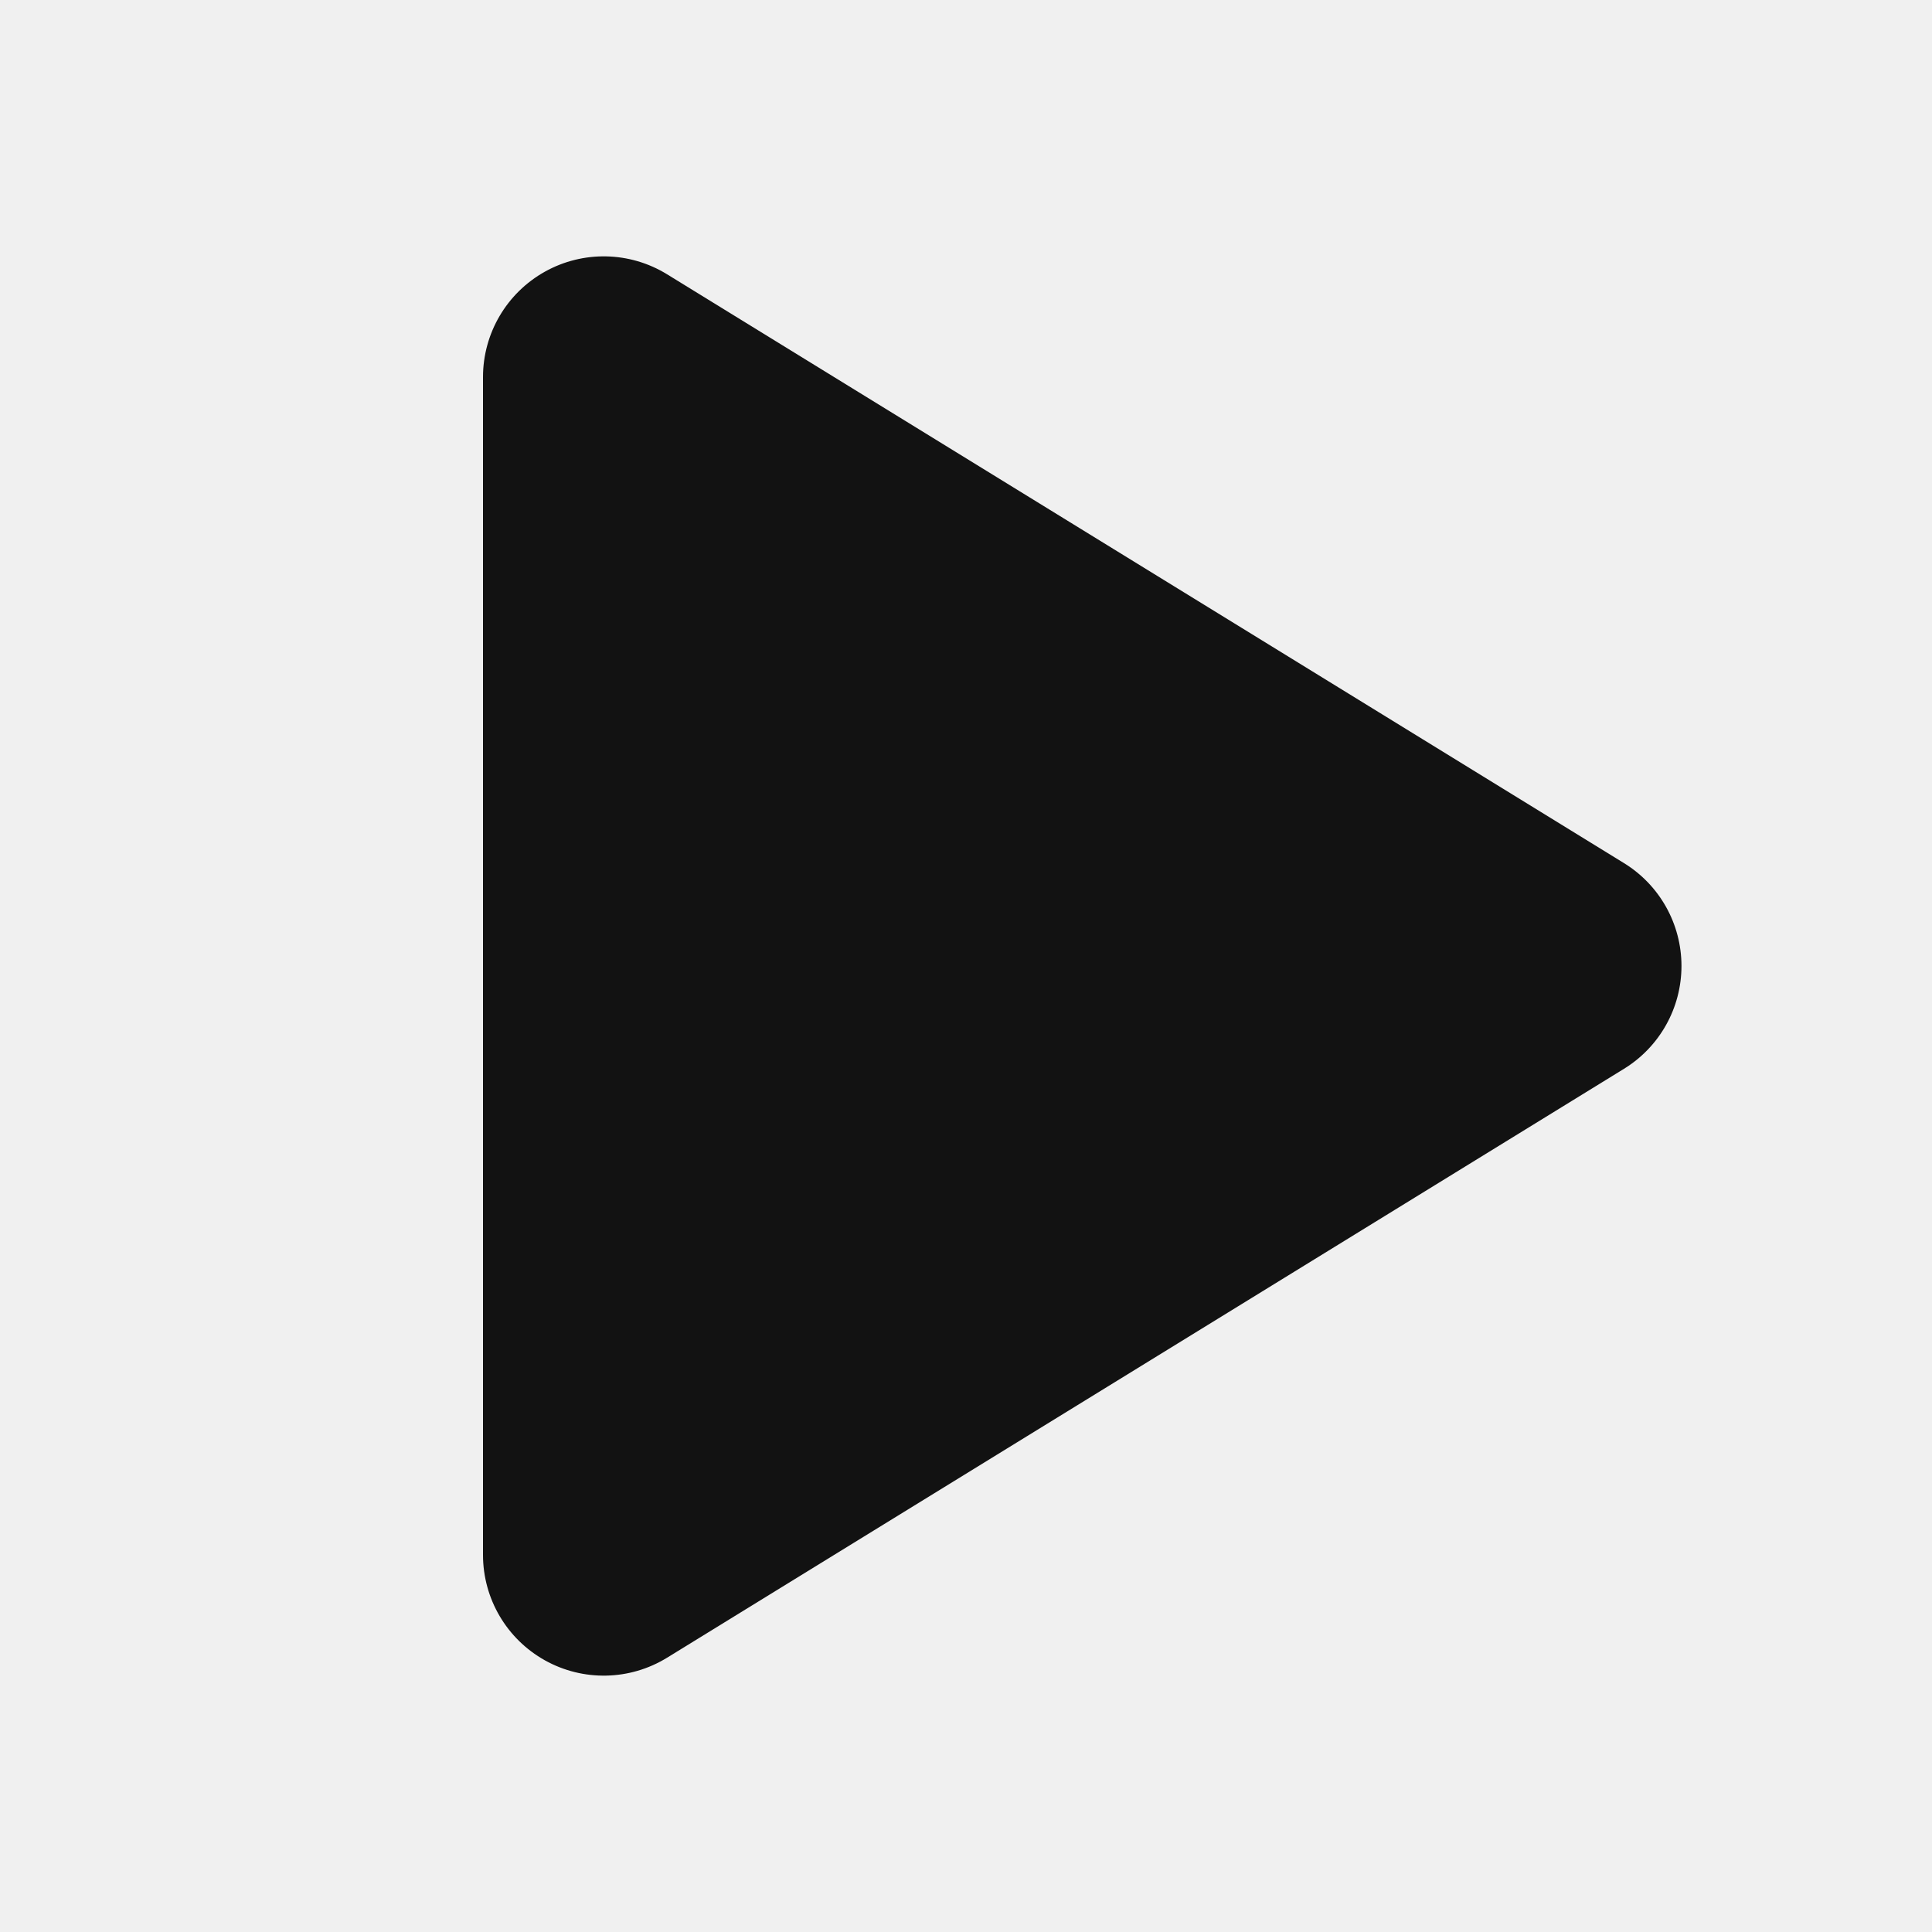
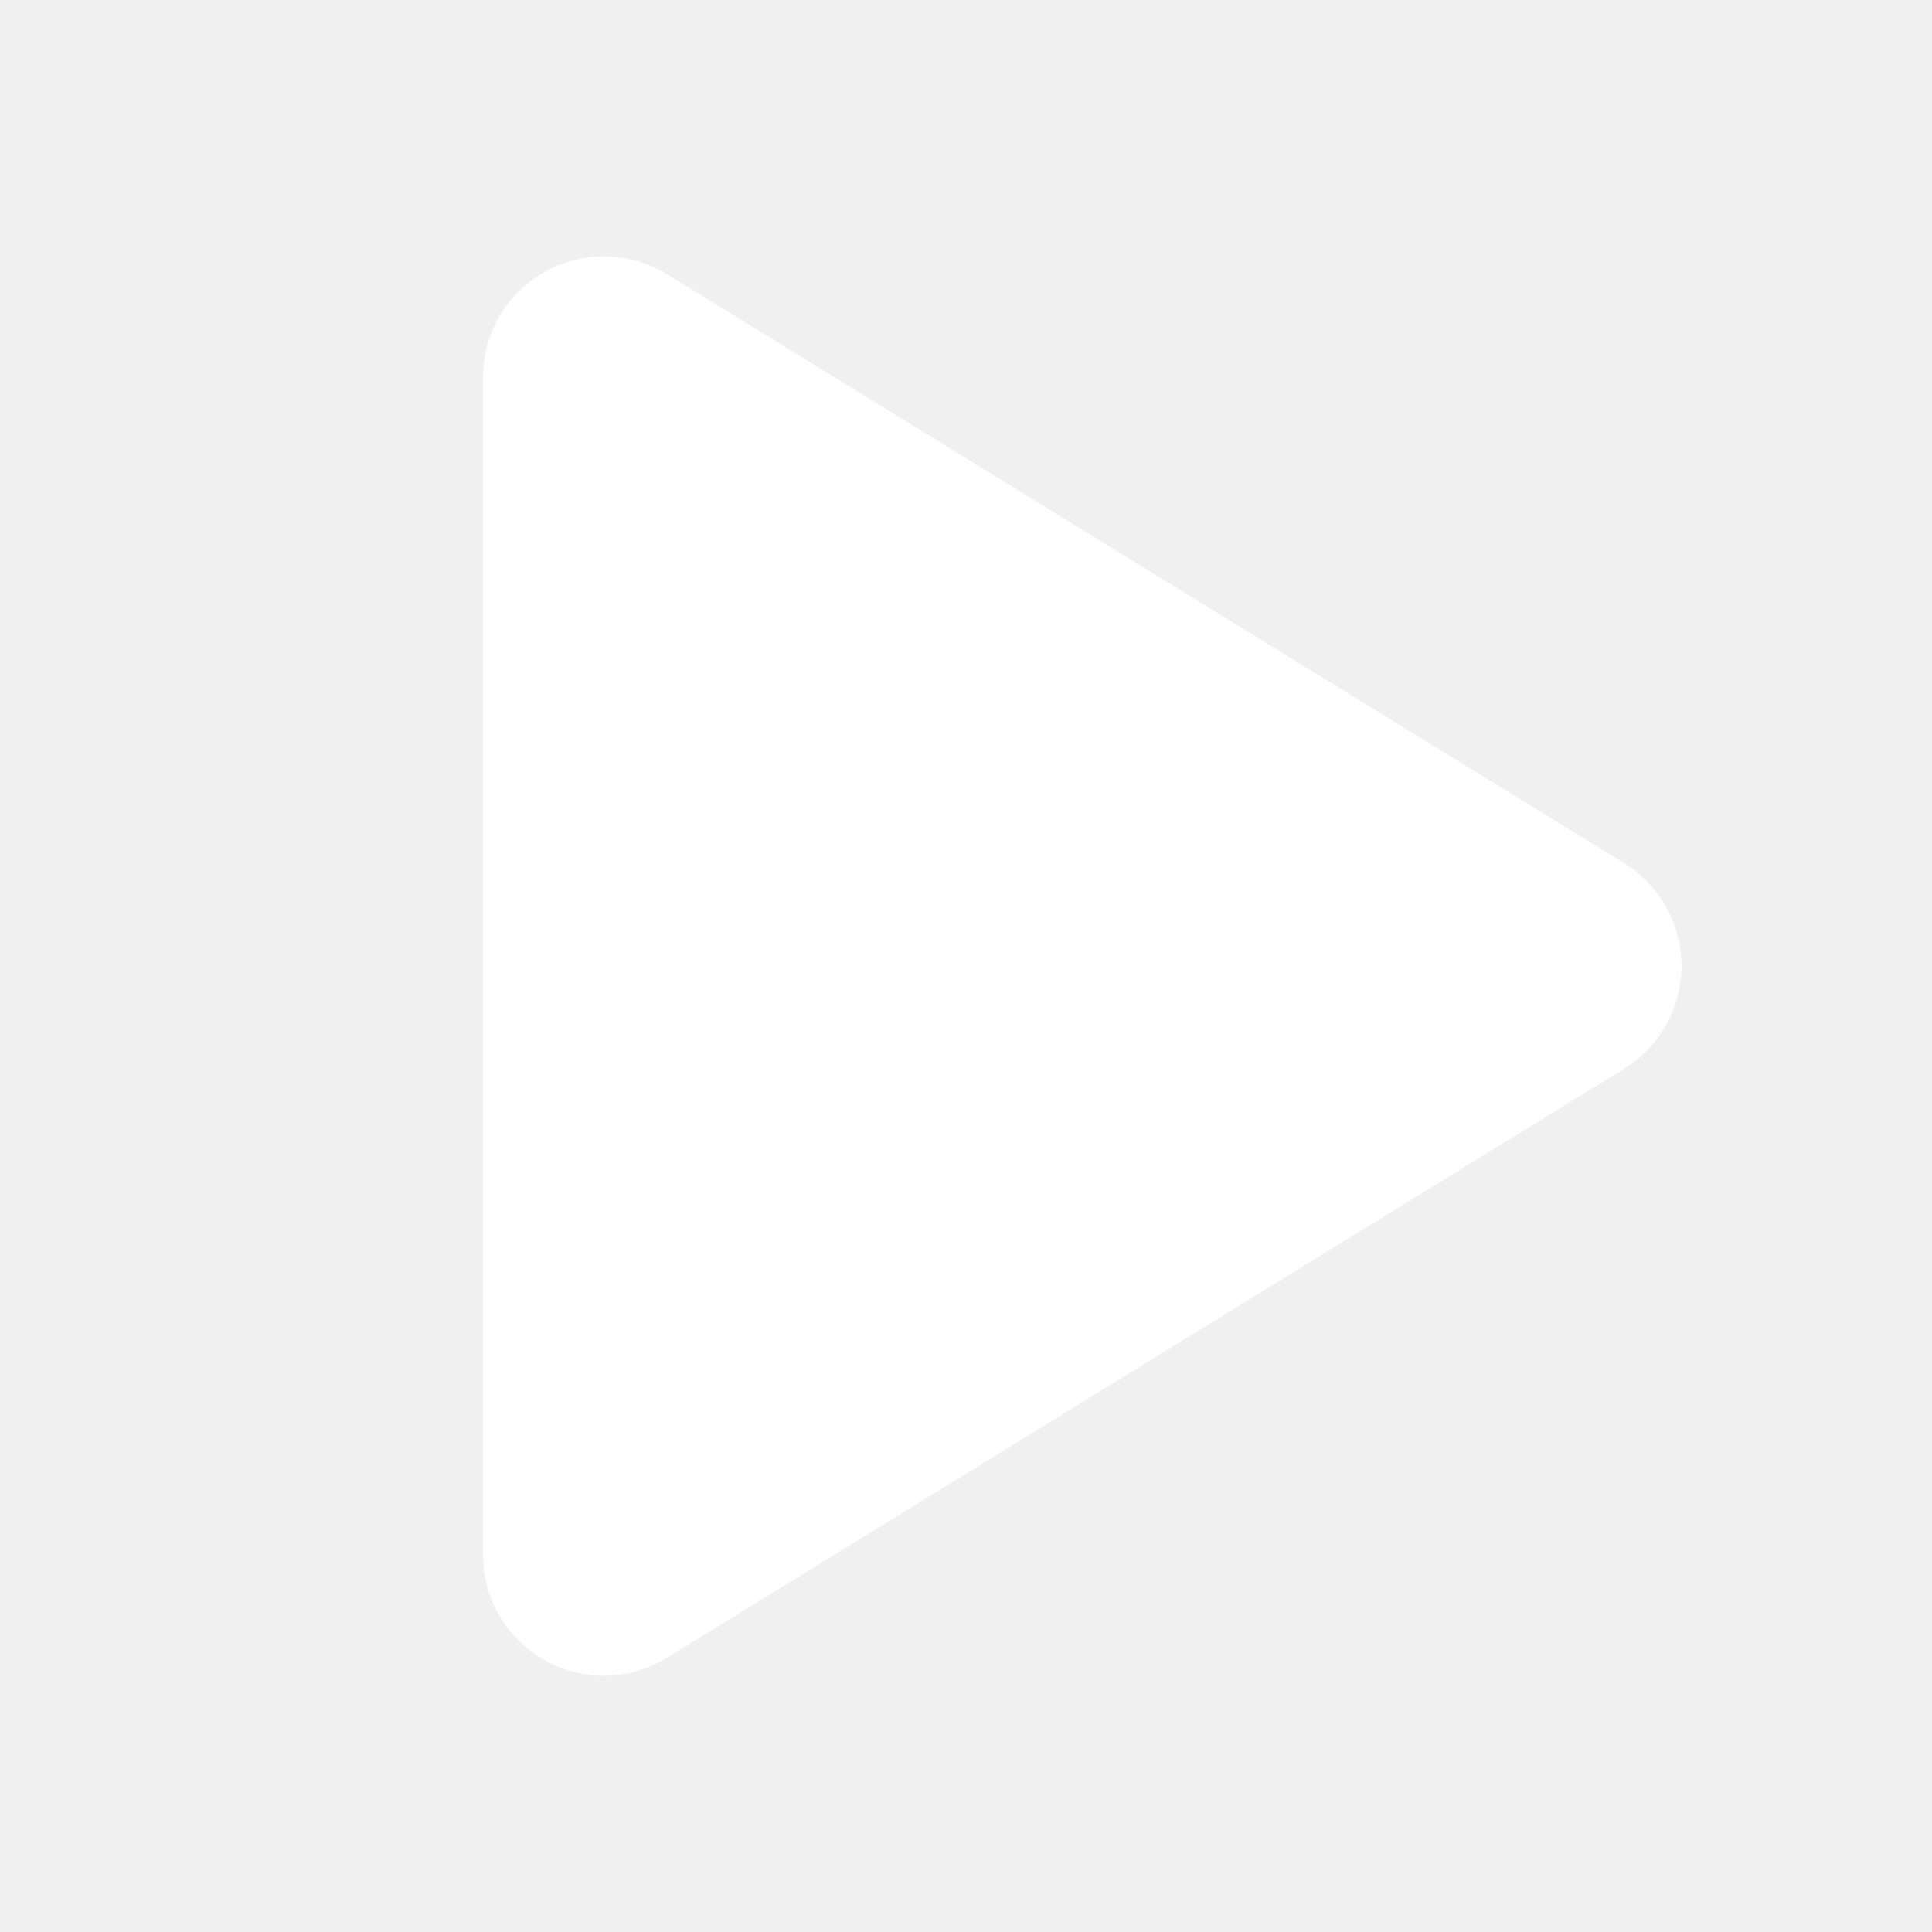
<svg xmlns="http://www.w3.org/2000/svg" width="64px" height="64px" viewBox="0 0 24 24" fill="none">
  <g id="SVGRepo_bgCarrier" stroke-width="0" />
  <g id="SVGRepo_tracerCarrier" stroke-linecap="round" stroke-linejoin="round" />
  <g id="SVGRepo_iconCarrier">
-     <path d="M8.286 3.407A1.5 1.5 0 0 0 6 4.684v14.632a1.5 1.5 0 0 0 2.286 1.277l11.888-7.316a1.5 1.5 0 0 0 0-2.555L8.286 3.407z" fill="#121212" />
+     <path d="M8.286 3.407A1.5 1.5 0 0 0 6 4.684v14.632a1.5 1.5 0 0 0 2.286 1.277l11.888-7.316a1.5 1.5 0 0 0 0-2.555L8.286 3.407z" fill="#ffffff" />
  </g>
</svg>
